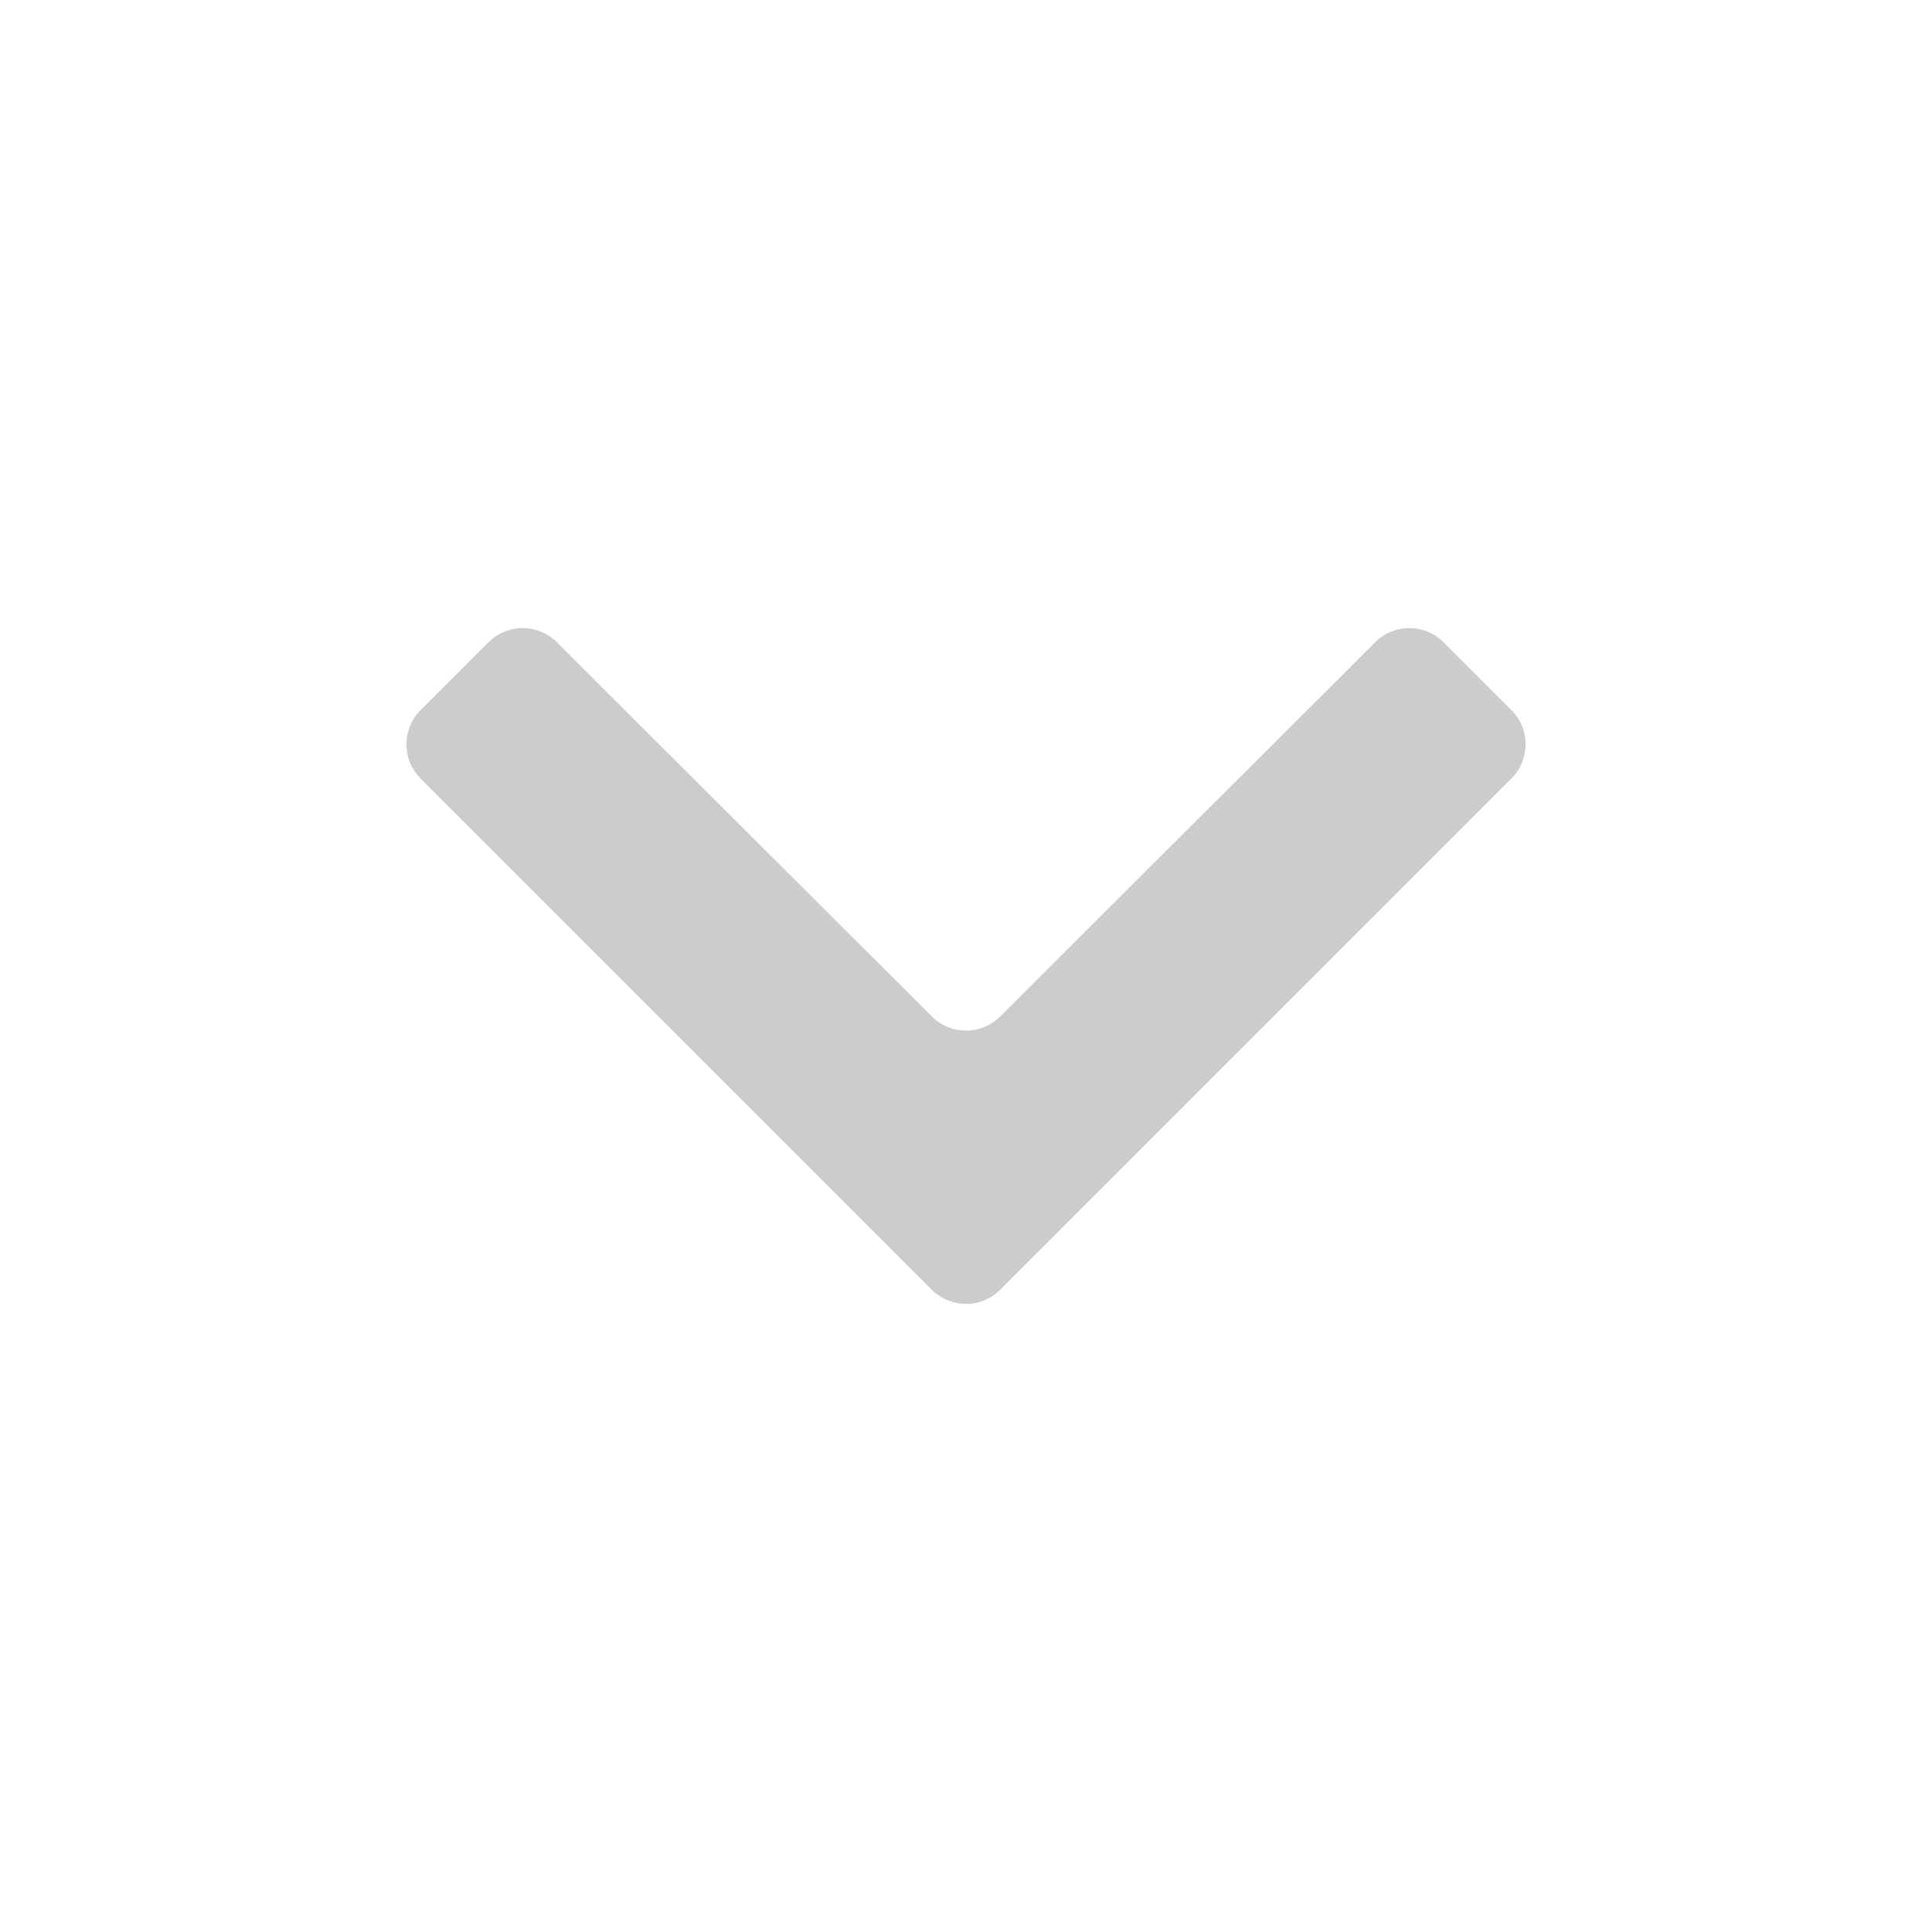
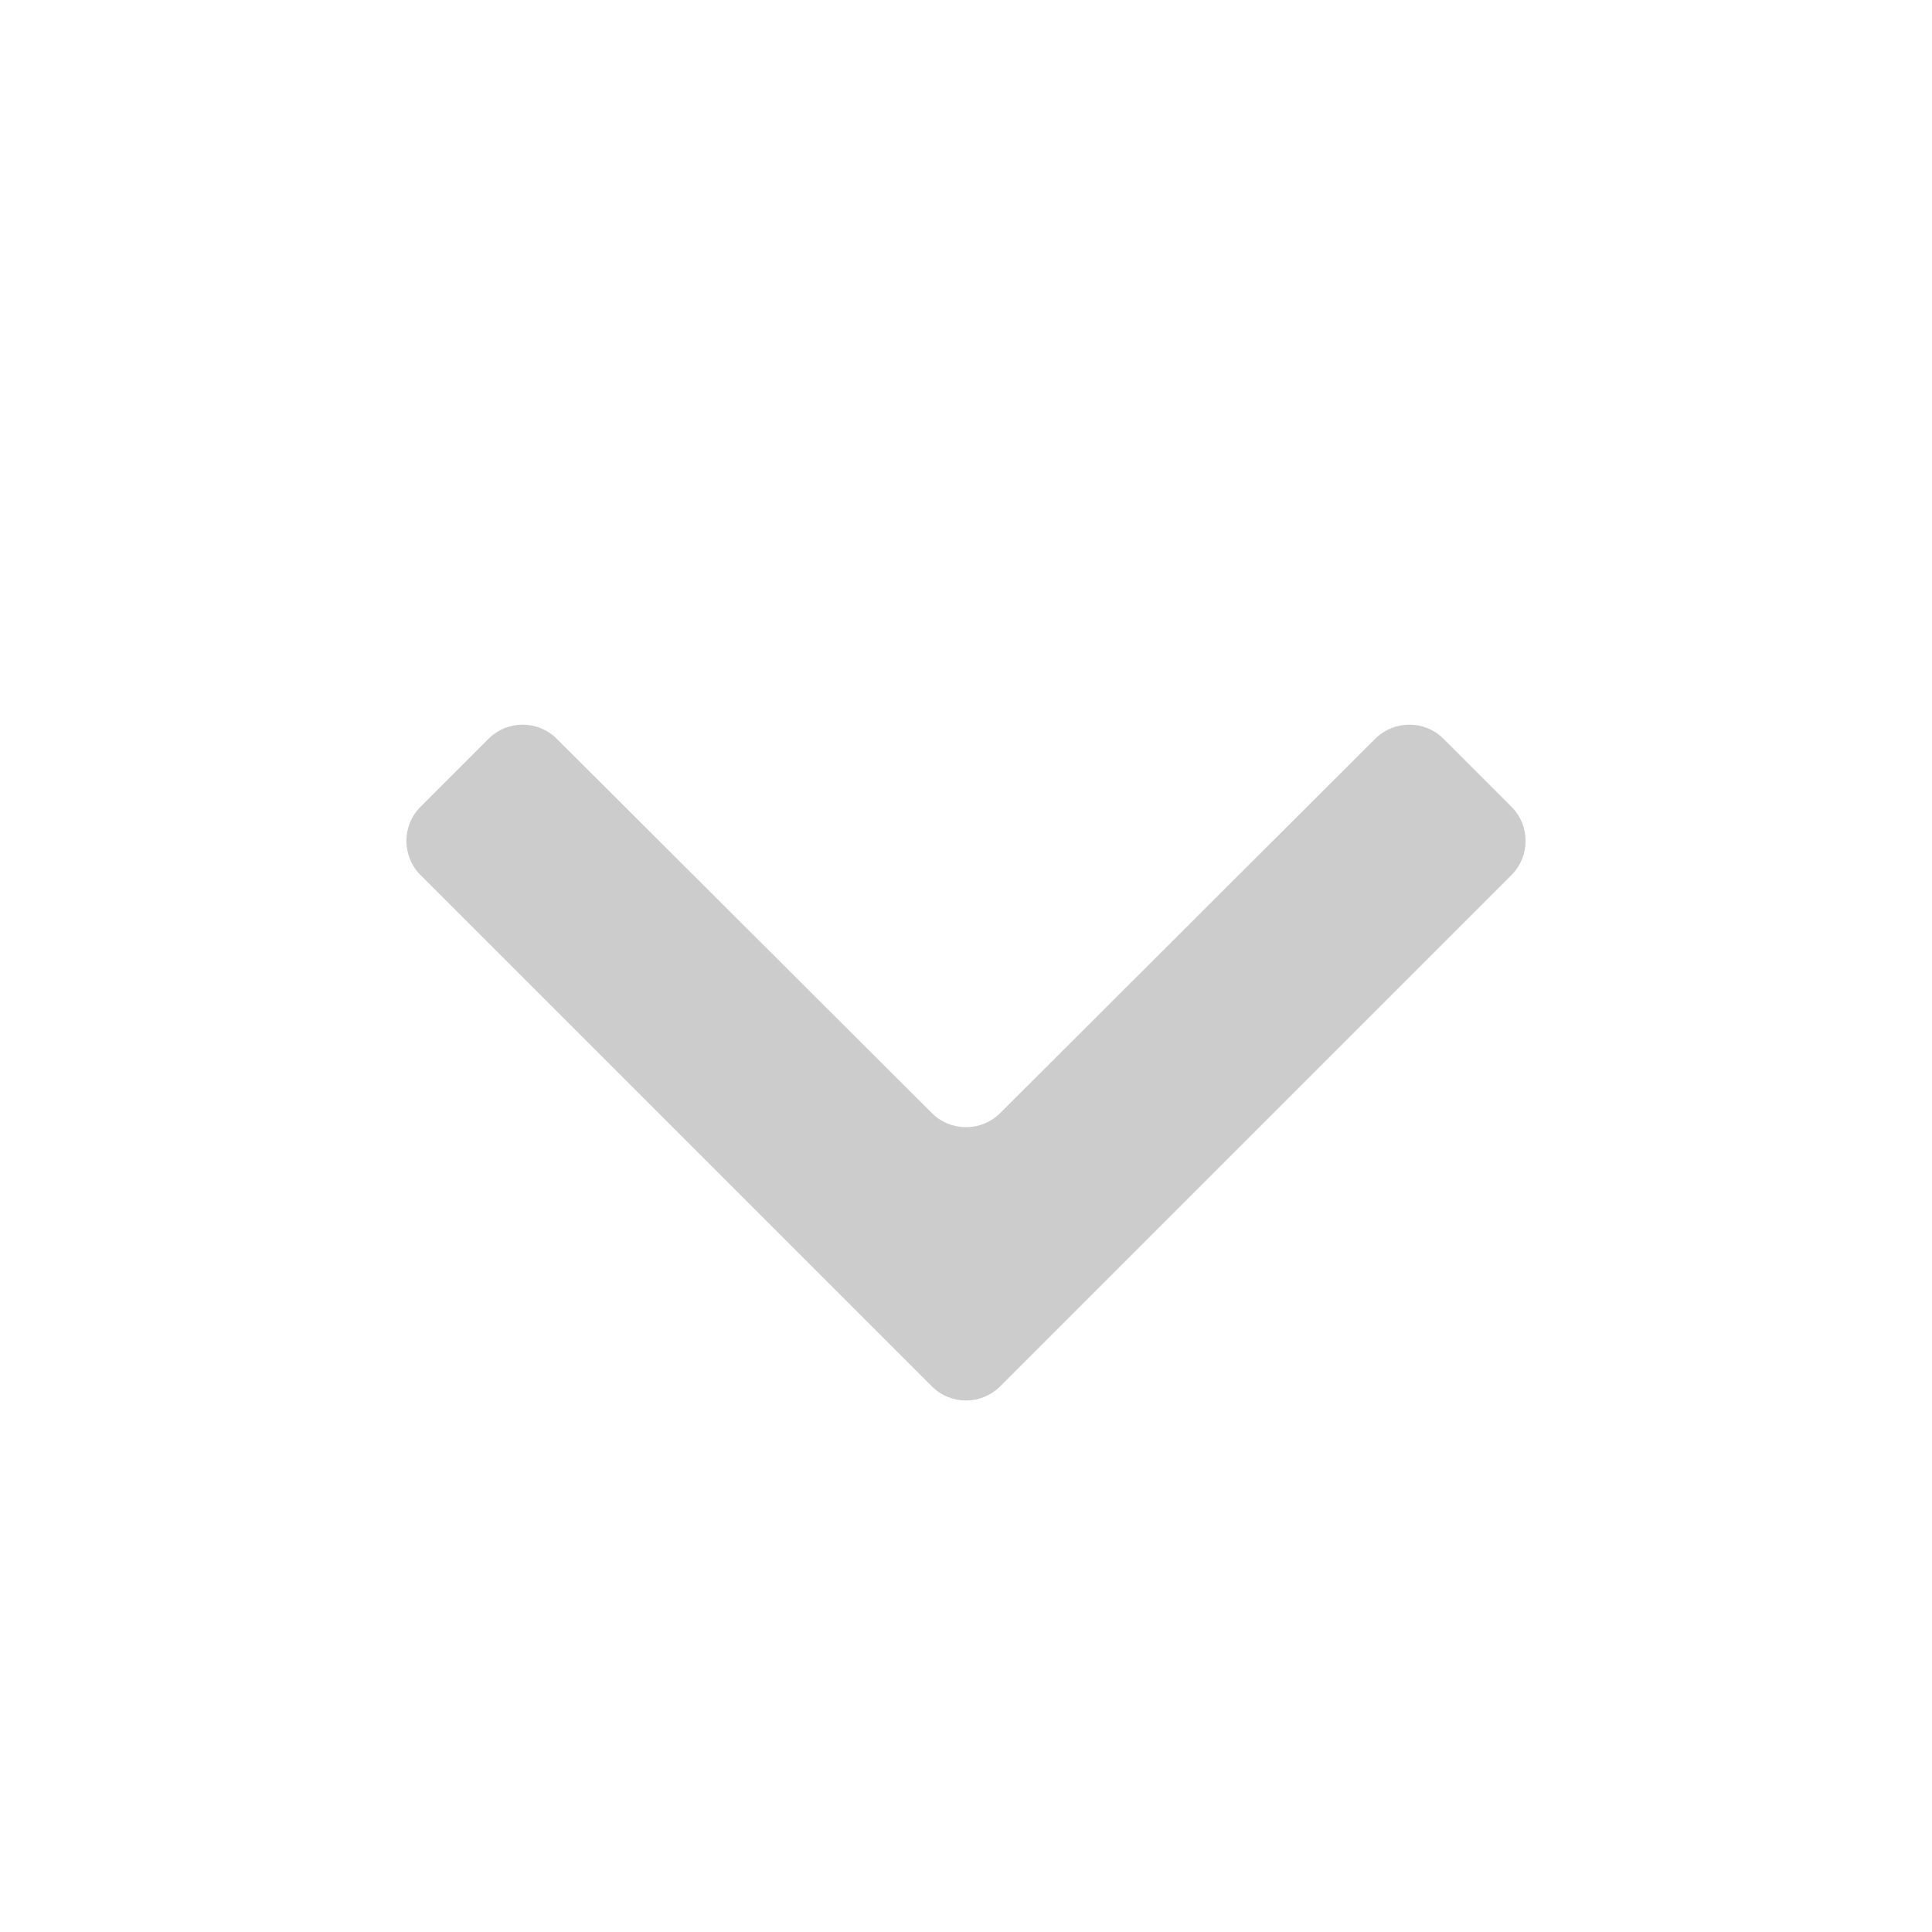
<svg xmlns="http://www.w3.org/2000/svg" width="20" height="20" viewBox="0 0 20 20" fill="none">
-   <path d="M4.354 8.059C4.158 7.863 4.158 7.547 4.354 7.351L5.057 6.648C5.252 6.453 5.568 6.453 5.764 6.648L9.647 10.523C9.842 10.717 10.158 10.717 10.353 10.523L14.236 6.648C14.432 6.453 14.748 6.453 14.943 6.648L15.646 7.351C15.842 7.547 15.842 7.863 15.646 8.059L10.354 13.351C10.158 13.547 9.842 13.547 9.646 13.351L4.354 8.059Z" fill="#CCCCCC" />
+   <path d="M4.354 9.059C4.158 8.863 4.158 8.547 4.354 8.351L5.057 7.648C5.252 7.453 5.568 7.453 5.764 7.648L9.647 11.523C9.842 11.717 10.158 11.717 10.353 11.523L14.236 7.648C14.432 7.453 14.748 7.453 14.943 7.648L15.646 8.351C15.842 8.547 15.842 8.863 15.646 9.059L10.354 14.351C10.158 14.547 9.842 14.547 9.646 14.351L4.354 9.059Z" fill="#CCCCCC" />
</svg>
